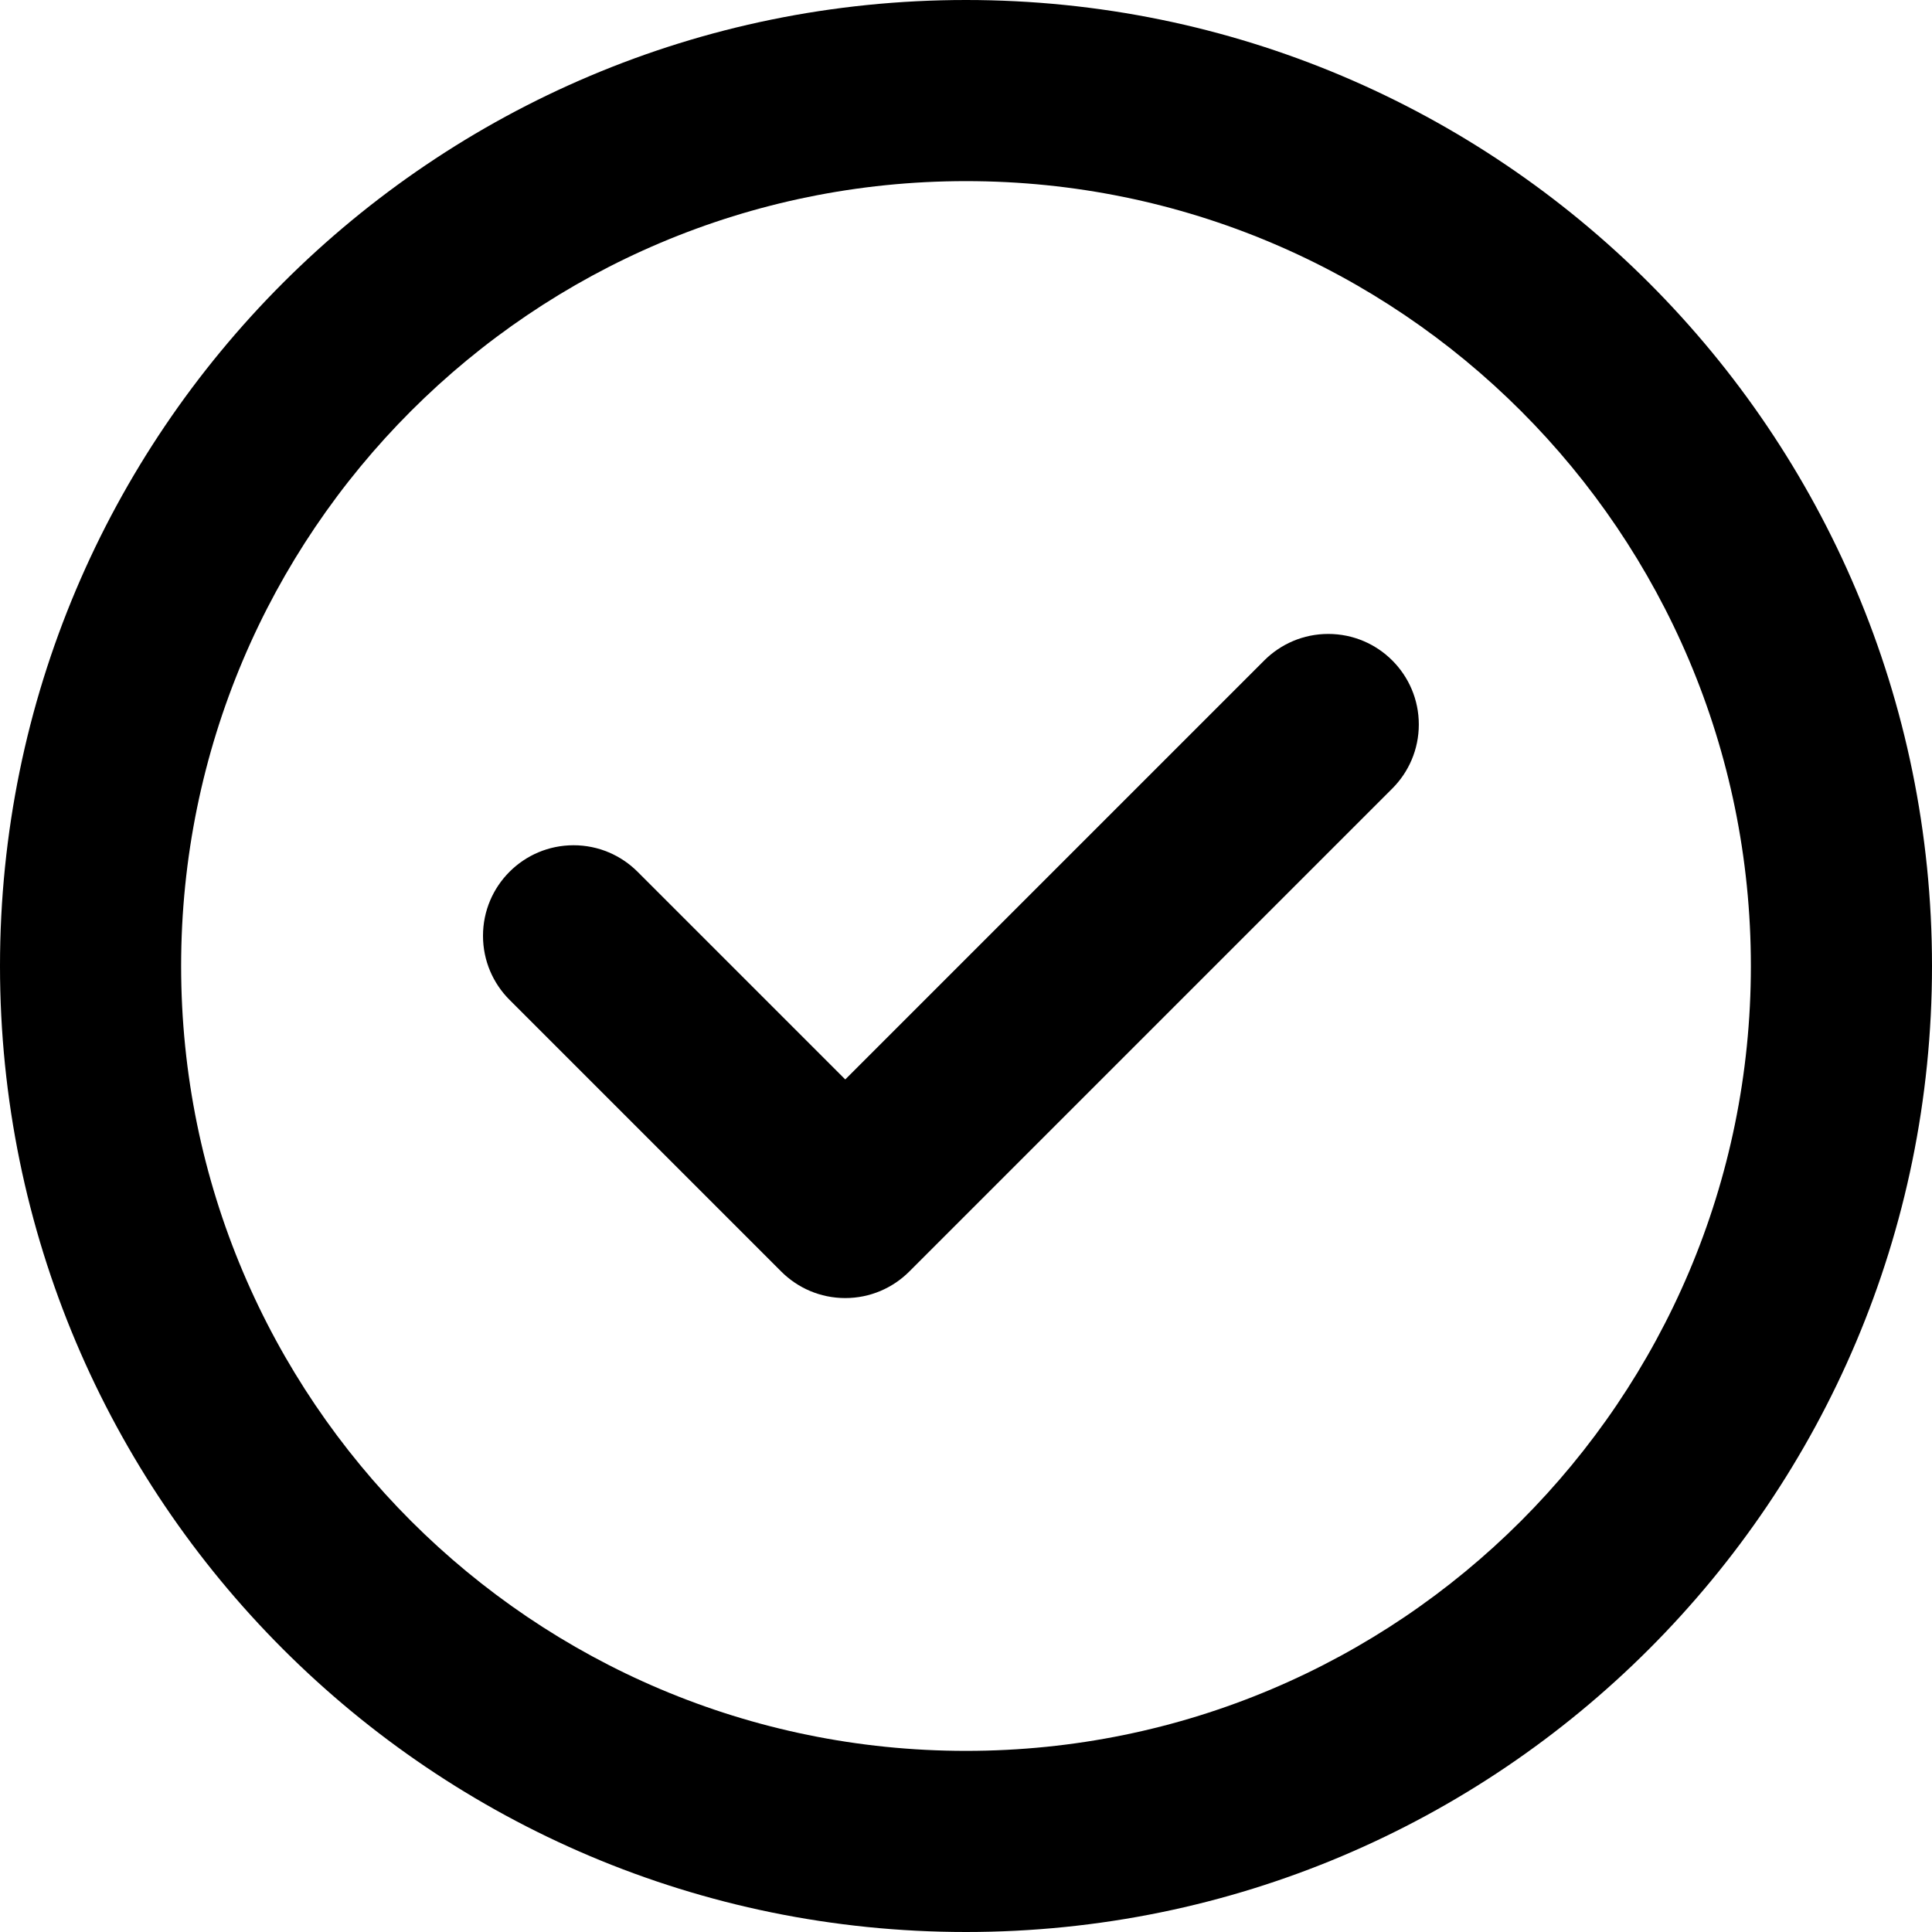
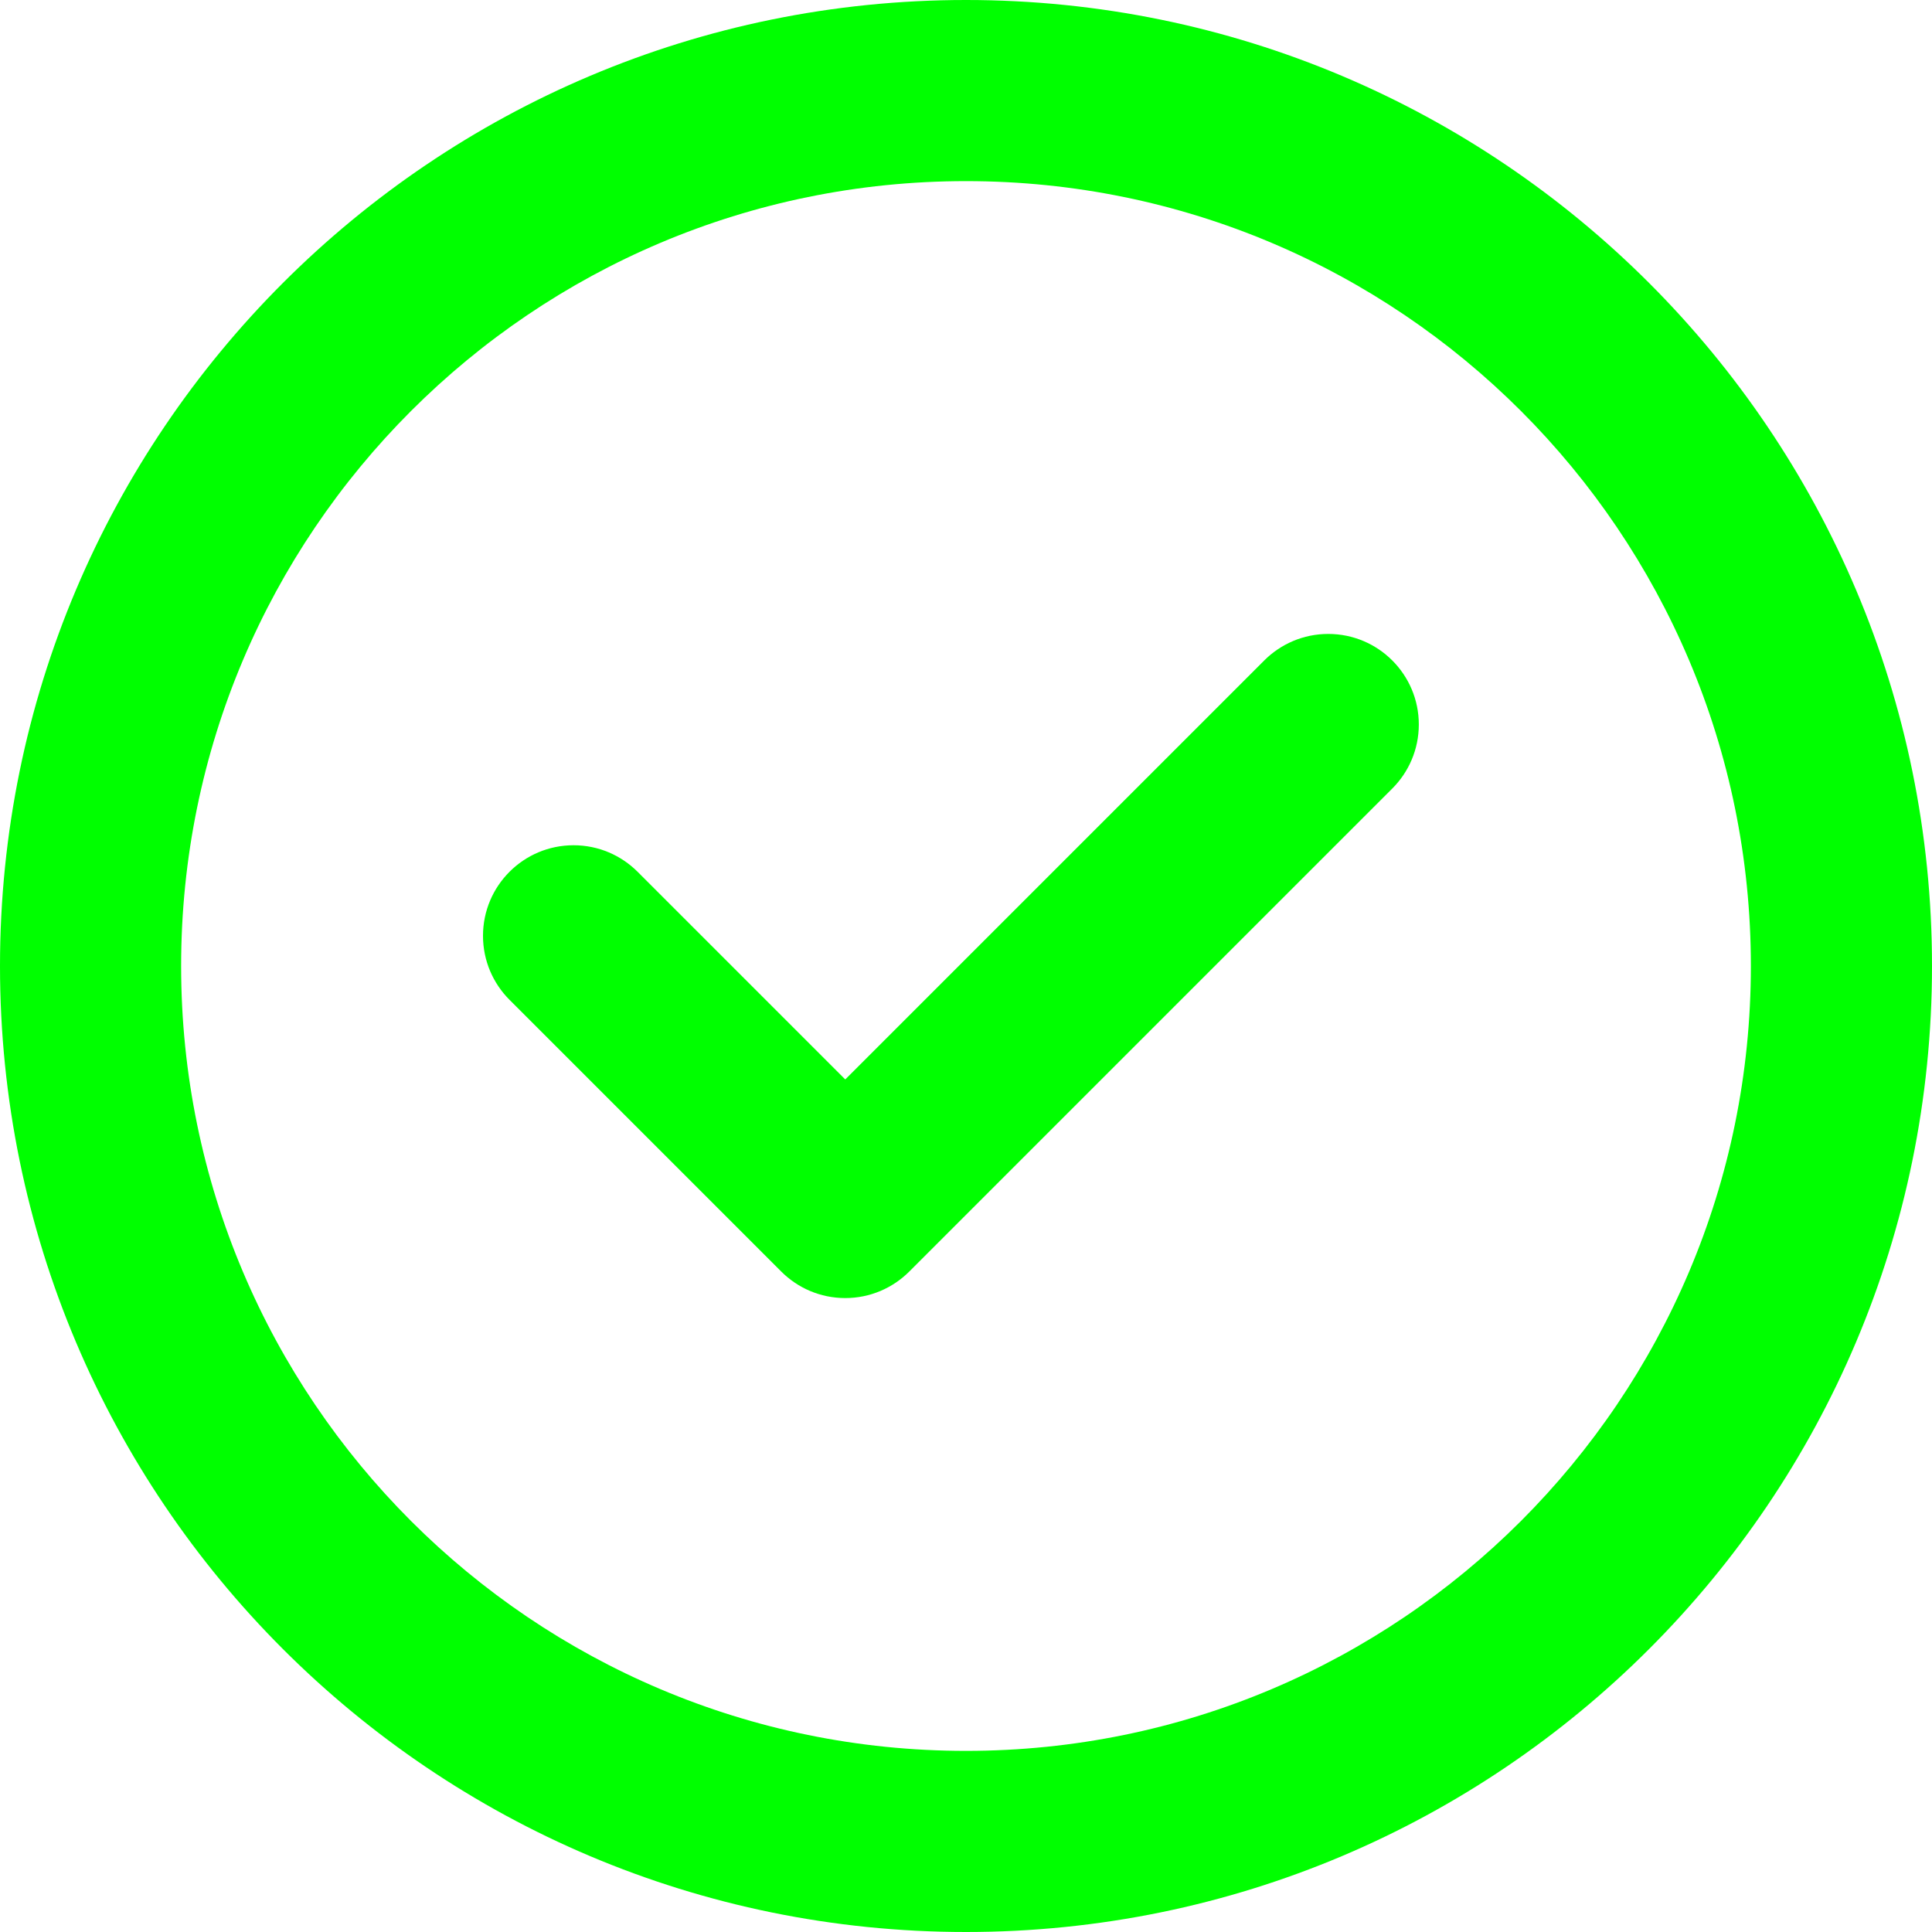
<svg xmlns="http://www.w3.org/2000/svg" version="1.1" id="Layer_1" x="0px" y="0px" width="64px" height="64px" viewBox="0 0 64 64" enable-background="new 0 0 64 64" xml:space="preserve">
  <g id="CIRCLE__x2F__OK_1_" enable-background="new    ">
    <g id="CIRCLE__x2F__OK">
      <g>
-         <path d="M46,43.001L46,43.001C46,43,46,43,46,42.999V43.001z M46,20.999v0.002C46,21.001,46,21,46,20.999C46,21,46,21,46,20.999z      M44,21c-0.828,0-1.578,0.336-2.121,0.879L28,35.758l-6.879-6.879C20.578,28.336,19.828,28,19,28c-1.657,0-3,1.343-3,3     c0,0.828,0.336,1.578,0.879,2.121l9,9C26.422,42.664,27.172,43,28,43s1.578-0.336,2.121-0.879l16-16     C46.664,25.579,47,24.828,47,24C47,22.343,45.657,21,44,21z M32,0C14.327,0,0,14.327,0,32s14.327,32,32,32s32-14.327,32-32     S49.673,0,32,0z M32,58C17.641,58,6,46.359,6,32C6,17.64,17.641,6,32,6c14.359,0,26,11.64,26,26C58,46.359,46.359,58,32,58z" />
+         <path fill="#00FF00" d="M46,43.001L46,43.001C46,43,46,43,46,42.999V43.001z M46,20.999v0.002C46,21.001,46,21,46,20.999C46,21,46,21,46,20.999z      M44,21c-0.828,0-1.578,0.336-2.121,0.879L28,35.758l-6.879-6.879C20.578,28.336,19.828,28,19,28c-1.657,0-3,1.343-3,3     c0,0.828,0.336,1.578,0.879,2.121l9,9C26.422,42.664,27.172,43,28,43s1.578-0.336,2.121-0.879l16-16     C46.664,25.579,47,24.828,47,24C47,22.343,45.657,21,44,21z M32,0C14.327,0,0,14.327,0,32s14.327,32,32,32s32-14.327,32-32     S49.673,0,32,0z M32,58C17.641,58,6,46.359,6,32C6,17.64,17.641,6,32,6c14.359,0,26,11.64,26,26C58,46.359,46.359,58,32,58z" />
      </g>
    </g>
  </g>
</svg>
